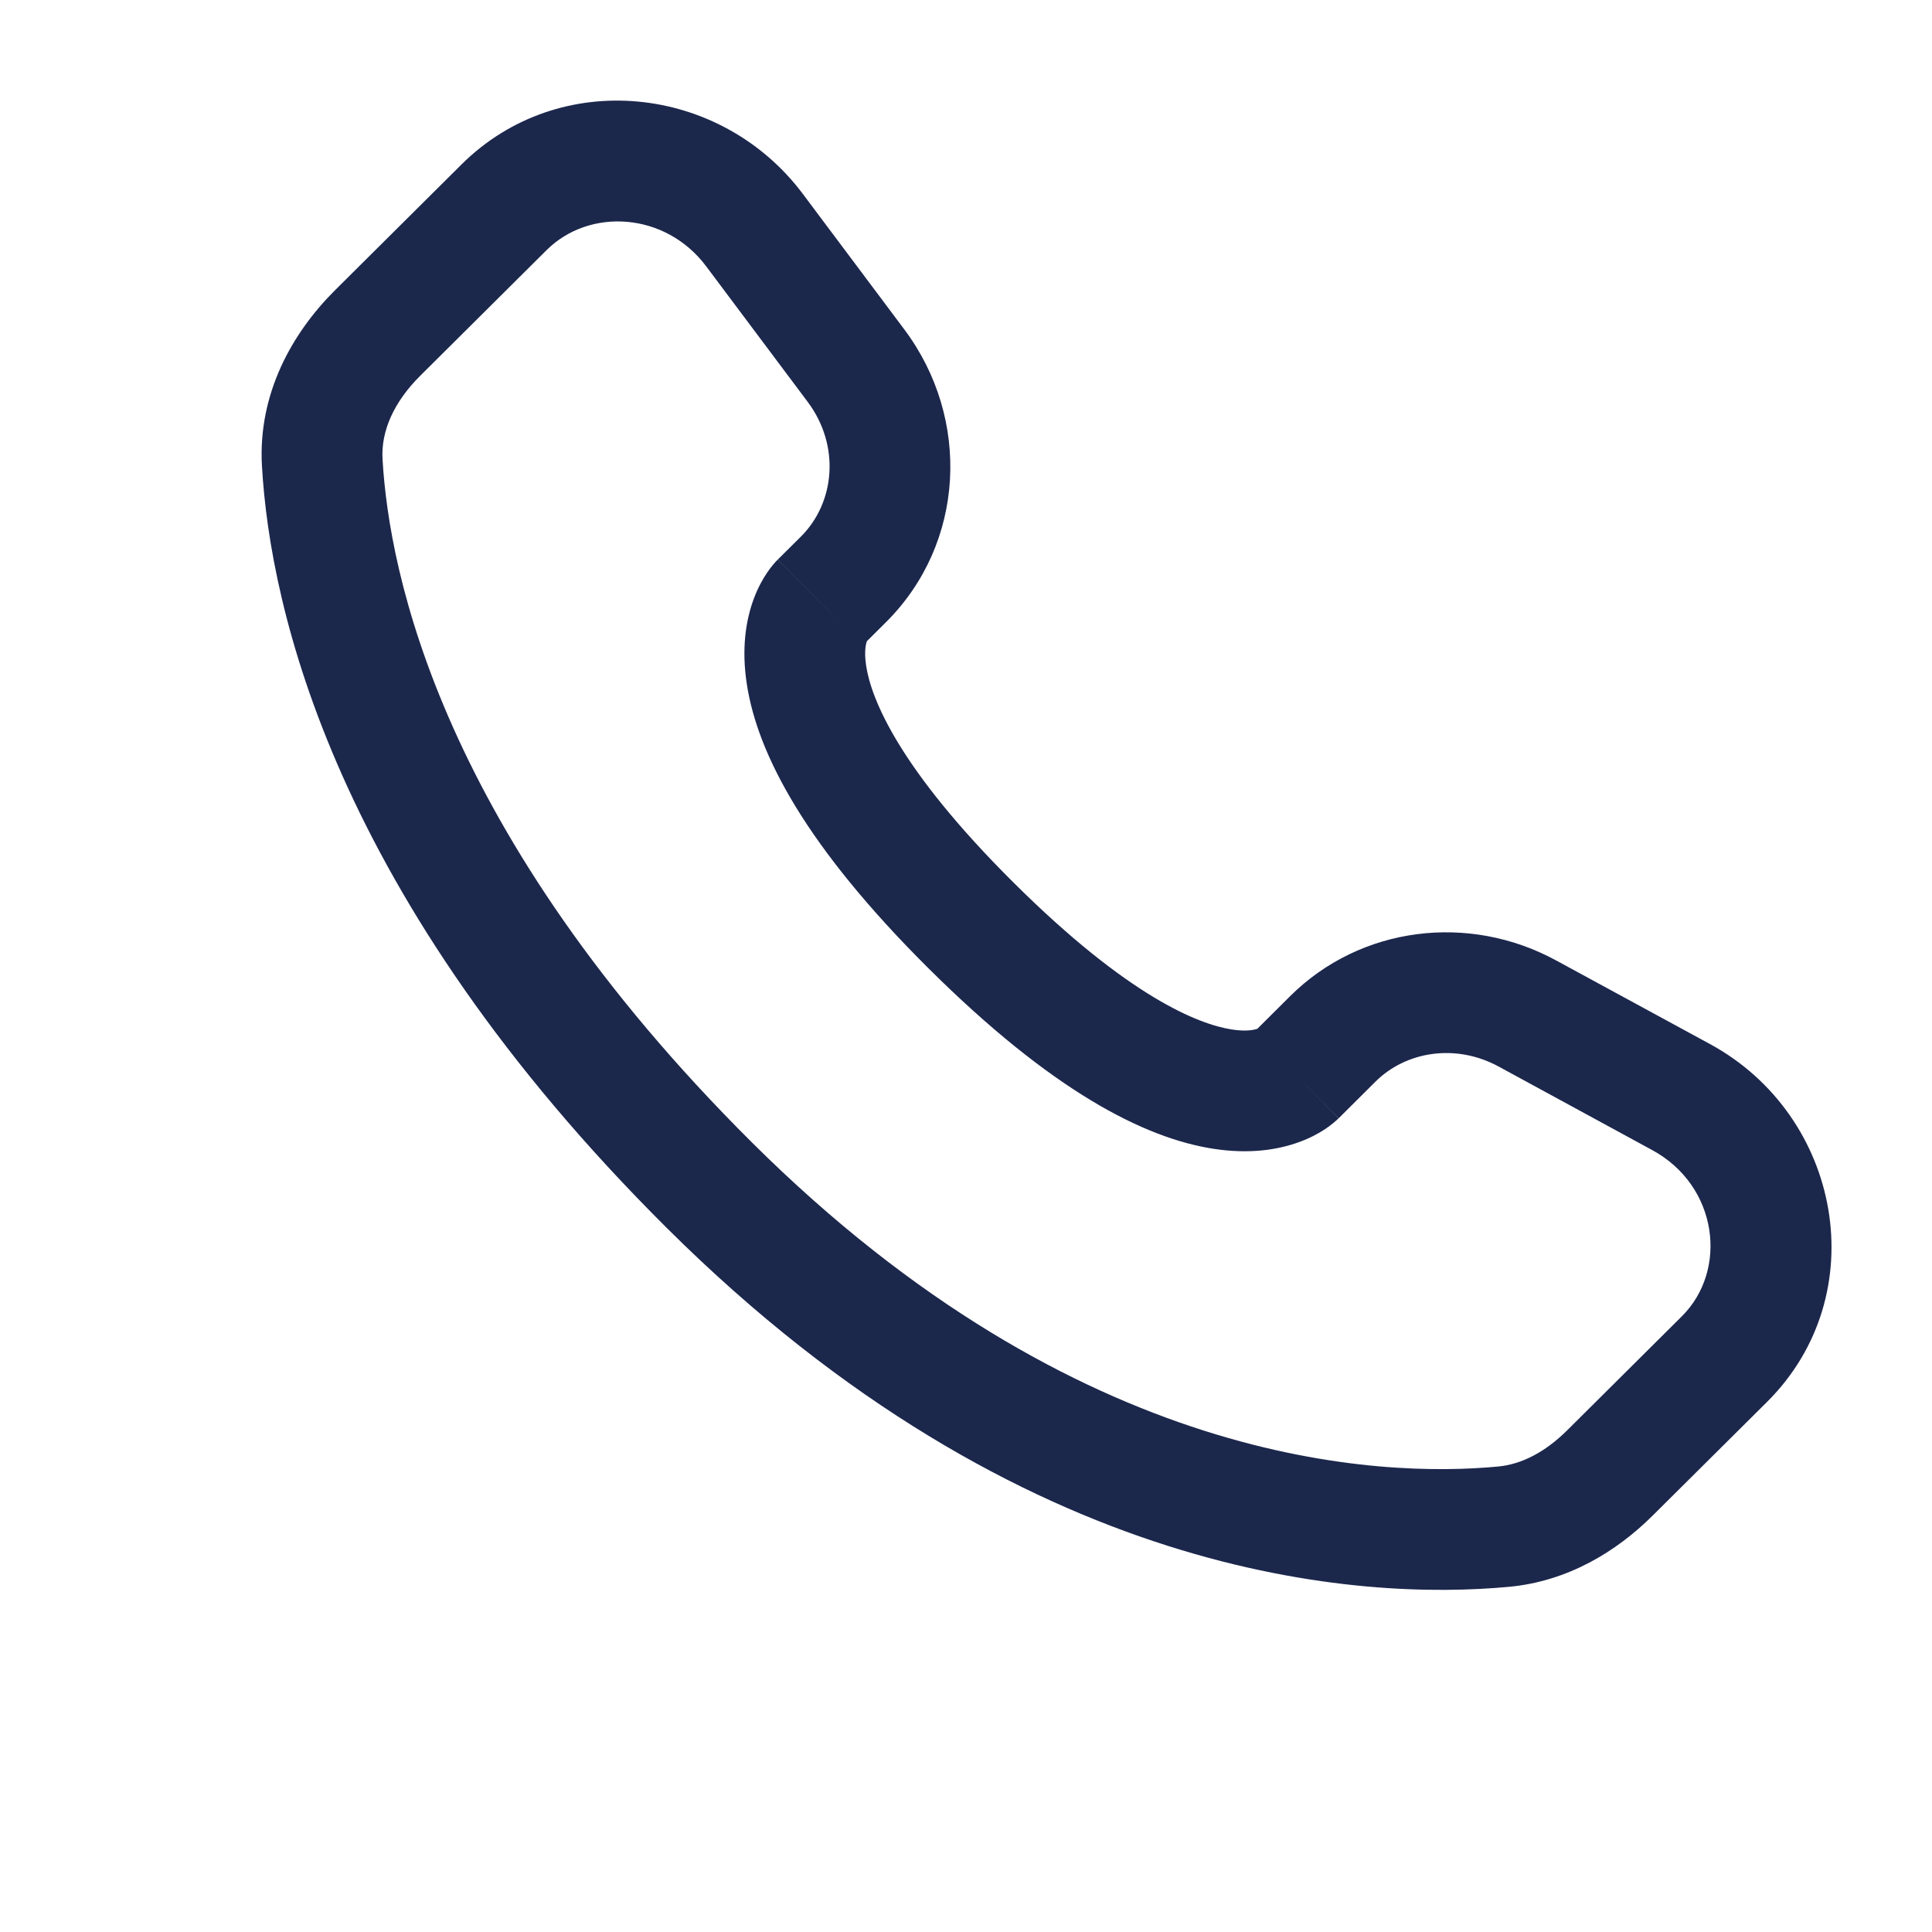
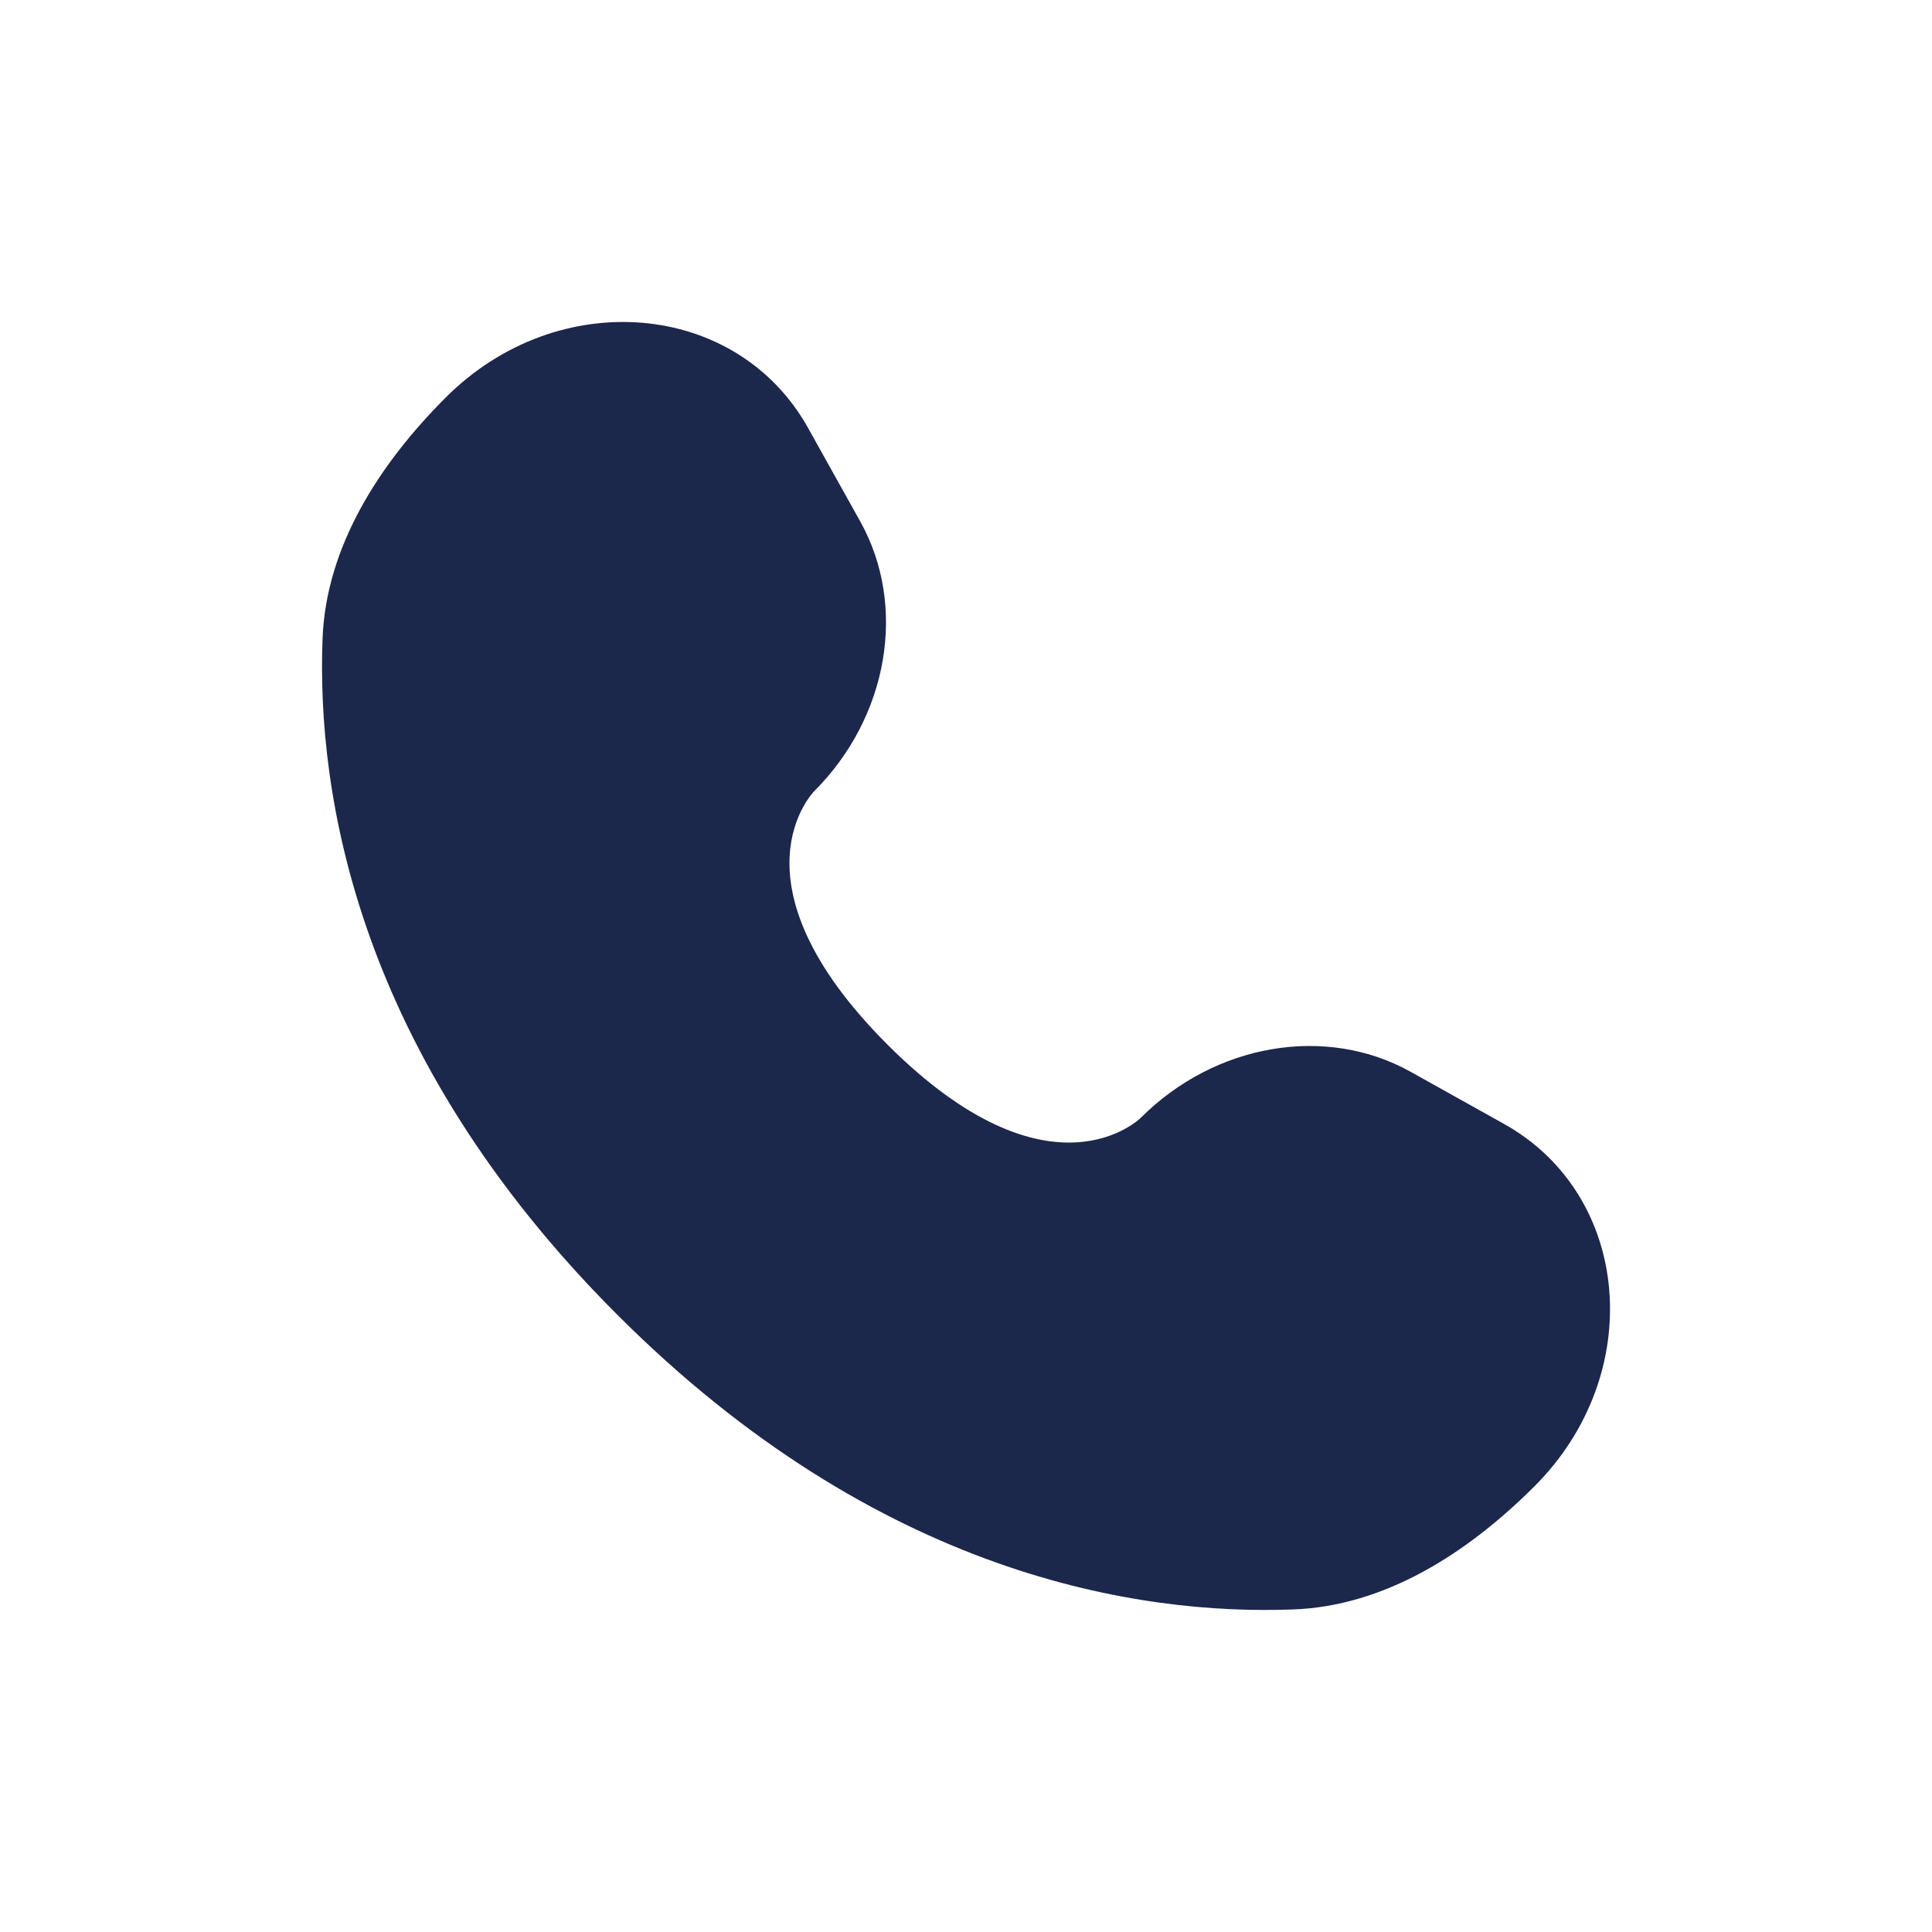
<svg xmlns="http://www.w3.org/2000/svg" width="16" height="16" viewBox="0 0 24 24">
-   <path d="M16.101 13.359L15.572 12.827H15.572L16.101 13.359ZM16.556 12.906L17.085 13.438H17.085L16.556 12.906ZM18.973 12.589L18.615 13.248L18.973 12.589ZM20.883 13.628L20.525 14.287L20.883 13.628ZM21.422 16.883L21.951 17.415L21.422 16.883ZM20.001 18.295L19.472 17.764L20.001 18.295ZM18.676 18.965L18.746 19.712H18.746L18.676 18.965ZM8.815 14.727L9.344 14.195L8.815 14.727ZM4.003 5.746L3.254 5.788L3.254 5.788L4.003 5.746ZM10.477 7.197L11.006 7.729H11.006L10.477 7.197ZM10.634 4.543L11.235 4.094L10.634 4.543ZM9.373 2.859L8.773 3.309V3.309L9.373 2.859ZM6.261 2.575L6.79 3.107H6.79L6.261 2.575ZM4.692 4.136L4.163 3.604H4.163L4.692 4.136ZM12.063 11.497L12.592 10.965L12.063 11.497ZM16.63 13.891L17.085 13.438L16.027 12.374L15.572 12.827L16.63 13.891ZM18.615 13.248L20.525 14.287L21.241 12.969L19.331 11.931L18.615 13.248ZM20.893 16.351L19.472 17.764L20.53 18.827L21.951 17.415L20.893 16.351ZM18.607 18.218C17.157 18.354 13.406 18.233 9.344 14.195L8.287 15.258C12.719 19.665 16.937 19.881 18.746 19.712L18.607 18.218ZM9.344 14.195C5.473 10.345 4.832 7.108 4.752 5.703L3.254 5.788C3.355 7.556 4.149 11.144 8.287 15.258L9.344 14.195ZM10.72 8.014L11.006 7.729L9.949 6.666L9.662 6.951L10.72 8.014ZM11.235 4.094L9.974 2.41L8.773 3.309L10.034 4.993L11.235 4.094ZM5.733 2.043L4.163 3.604L5.221 4.667L6.79 3.107L5.733 2.043ZM10.191 7.483C9.662 6.951 9.661 6.951 9.66 6.952C9.66 6.952 9.659 6.953 9.659 6.954C9.658 6.955 9.657 6.956 9.656 6.957C9.654 6.959 9.652 6.961 9.65 6.963C9.645 6.968 9.641 6.972 9.636 6.978C9.626 6.988 9.616 7 9.604 7.014C9.582 7.041 9.556 7.074 9.529 7.114C9.475 7.194 9.416 7.299 9.366 7.432C9.264 7.703 9.209 8.061 9.278 8.503C9.412 9.368 10.008 10.511 11.534 12.029L12.592 10.965C11.163 9.545 10.823 8.681 10.76 8.273C10.73 8.079 10.761 7.984 10.77 7.961C10.775 7.947 10.777 7.946 10.771 7.955C10.768 7.96 10.762 7.967 10.754 7.977C10.75 7.982 10.745 7.988 10.739 7.994C10.736 7.997 10.733 8 10.73 8.004C10.729 8.005 10.727 8.007 10.725 8.009C10.724 8.01 10.723 8.011 10.722 8.012C10.722 8.012 10.721 8.013 10.721 8.013C10.72 8.014 10.72 8.014 10.191 7.483ZM11.534 12.029C13.061 13.547 14.21 14.138 15.076 14.271C15.519 14.339 15.876 14.285 16.147 14.184C16.28 14.135 16.386 14.076 16.466 14.023C16.506 13.996 16.539 13.97 16.566 13.948C16.58 13.937 16.592 13.926 16.602 13.917C16.608 13.912 16.613 13.907 16.617 13.903C16.619 13.901 16.622 13.899 16.624 13.897C16.625 13.896 16.626 13.895 16.627 13.894C16.627 13.893 16.628 13.893 16.628 13.892C16.629 13.892 16.63 13.891 16.101 13.359C15.572 12.827 15.573 12.826 15.573 12.826C15.573 12.826 15.574 12.825 15.575 12.824C15.576 12.823 15.576 12.823 15.577 12.822C15.579 12.82 15.581 12.818 15.583 12.817C15.586 12.813 15.589 12.81 15.593 12.807C15.599 12.802 15.604 12.797 15.609 12.793C15.619 12.785 15.627 12.78 15.631 12.776C15.64 12.77 15.638 12.773 15.624 12.778C15.599 12.788 15.501 12.819 15.304 12.789C14.89 12.725 14.02 12.385 12.592 10.965L11.534 12.029ZM9.974 2.41C8.954 1.048 6.95 0.833 5.733 2.043L6.79 3.107C7.322 2.578 8.266 2.632 8.773 3.309L9.974 2.41ZM4.752 5.703C4.732 5.357 4.891 4.995 5.221 4.667L4.163 3.604C3.626 4.138 3.203 4.894 3.254 5.788L4.752 5.703ZM19.472 17.764C19.198 18.037 18.903 18.191 18.607 18.218L18.746 19.712C19.48 19.643 20.082 19.272 20.53 18.827L19.472 17.764ZM11.006 7.729C11.991 6.75 12.064 5.202 11.235 4.094L10.034 4.993C10.437 5.532 10.377 6.239 9.949 6.666L11.006 7.729ZM20.525 14.287C21.343 14.732 21.47 15.777 20.893 16.351L21.951 17.415C23.291 16.082 22.878 13.858 21.241 12.969L20.525 14.287ZM17.085 13.438C17.469 13.056 18.087 12.962 18.615 13.248L19.331 11.931C18.247 11.341 16.903 11.504 16.027 12.374L17.085 13.438Z" fill="#1C274C" />
+   <path d="M10.038 5.316L10.687 6.479C11.272 7.529 11.037 8.905 10.115 9.828C10.115 9.828 10.115 9.828 10.115 9.828C10.115 9.828 8.996 10.947 11.024 12.976C13.053 15.004 14.171 13.886 14.172 13.885C14.172 13.885 14.172 13.885 14.172 13.885C15.095 12.963 16.471 12.728 17.521 13.313L18.684 13.962C20.269 14.847 20.456 17.069 19.063 18.462C18.226 19.299 17.2 19.951 16.067 19.993C14.159 20.066 10.918 19.583 7.668 16.332C4.417 13.082 3.934 9.841 4.007 7.933C4.05 6.8 4.701 5.774 5.538 4.937C6.931 3.544 9.153 3.731 10.038 5.316Z" fill="#1C274C" />
</svg>
